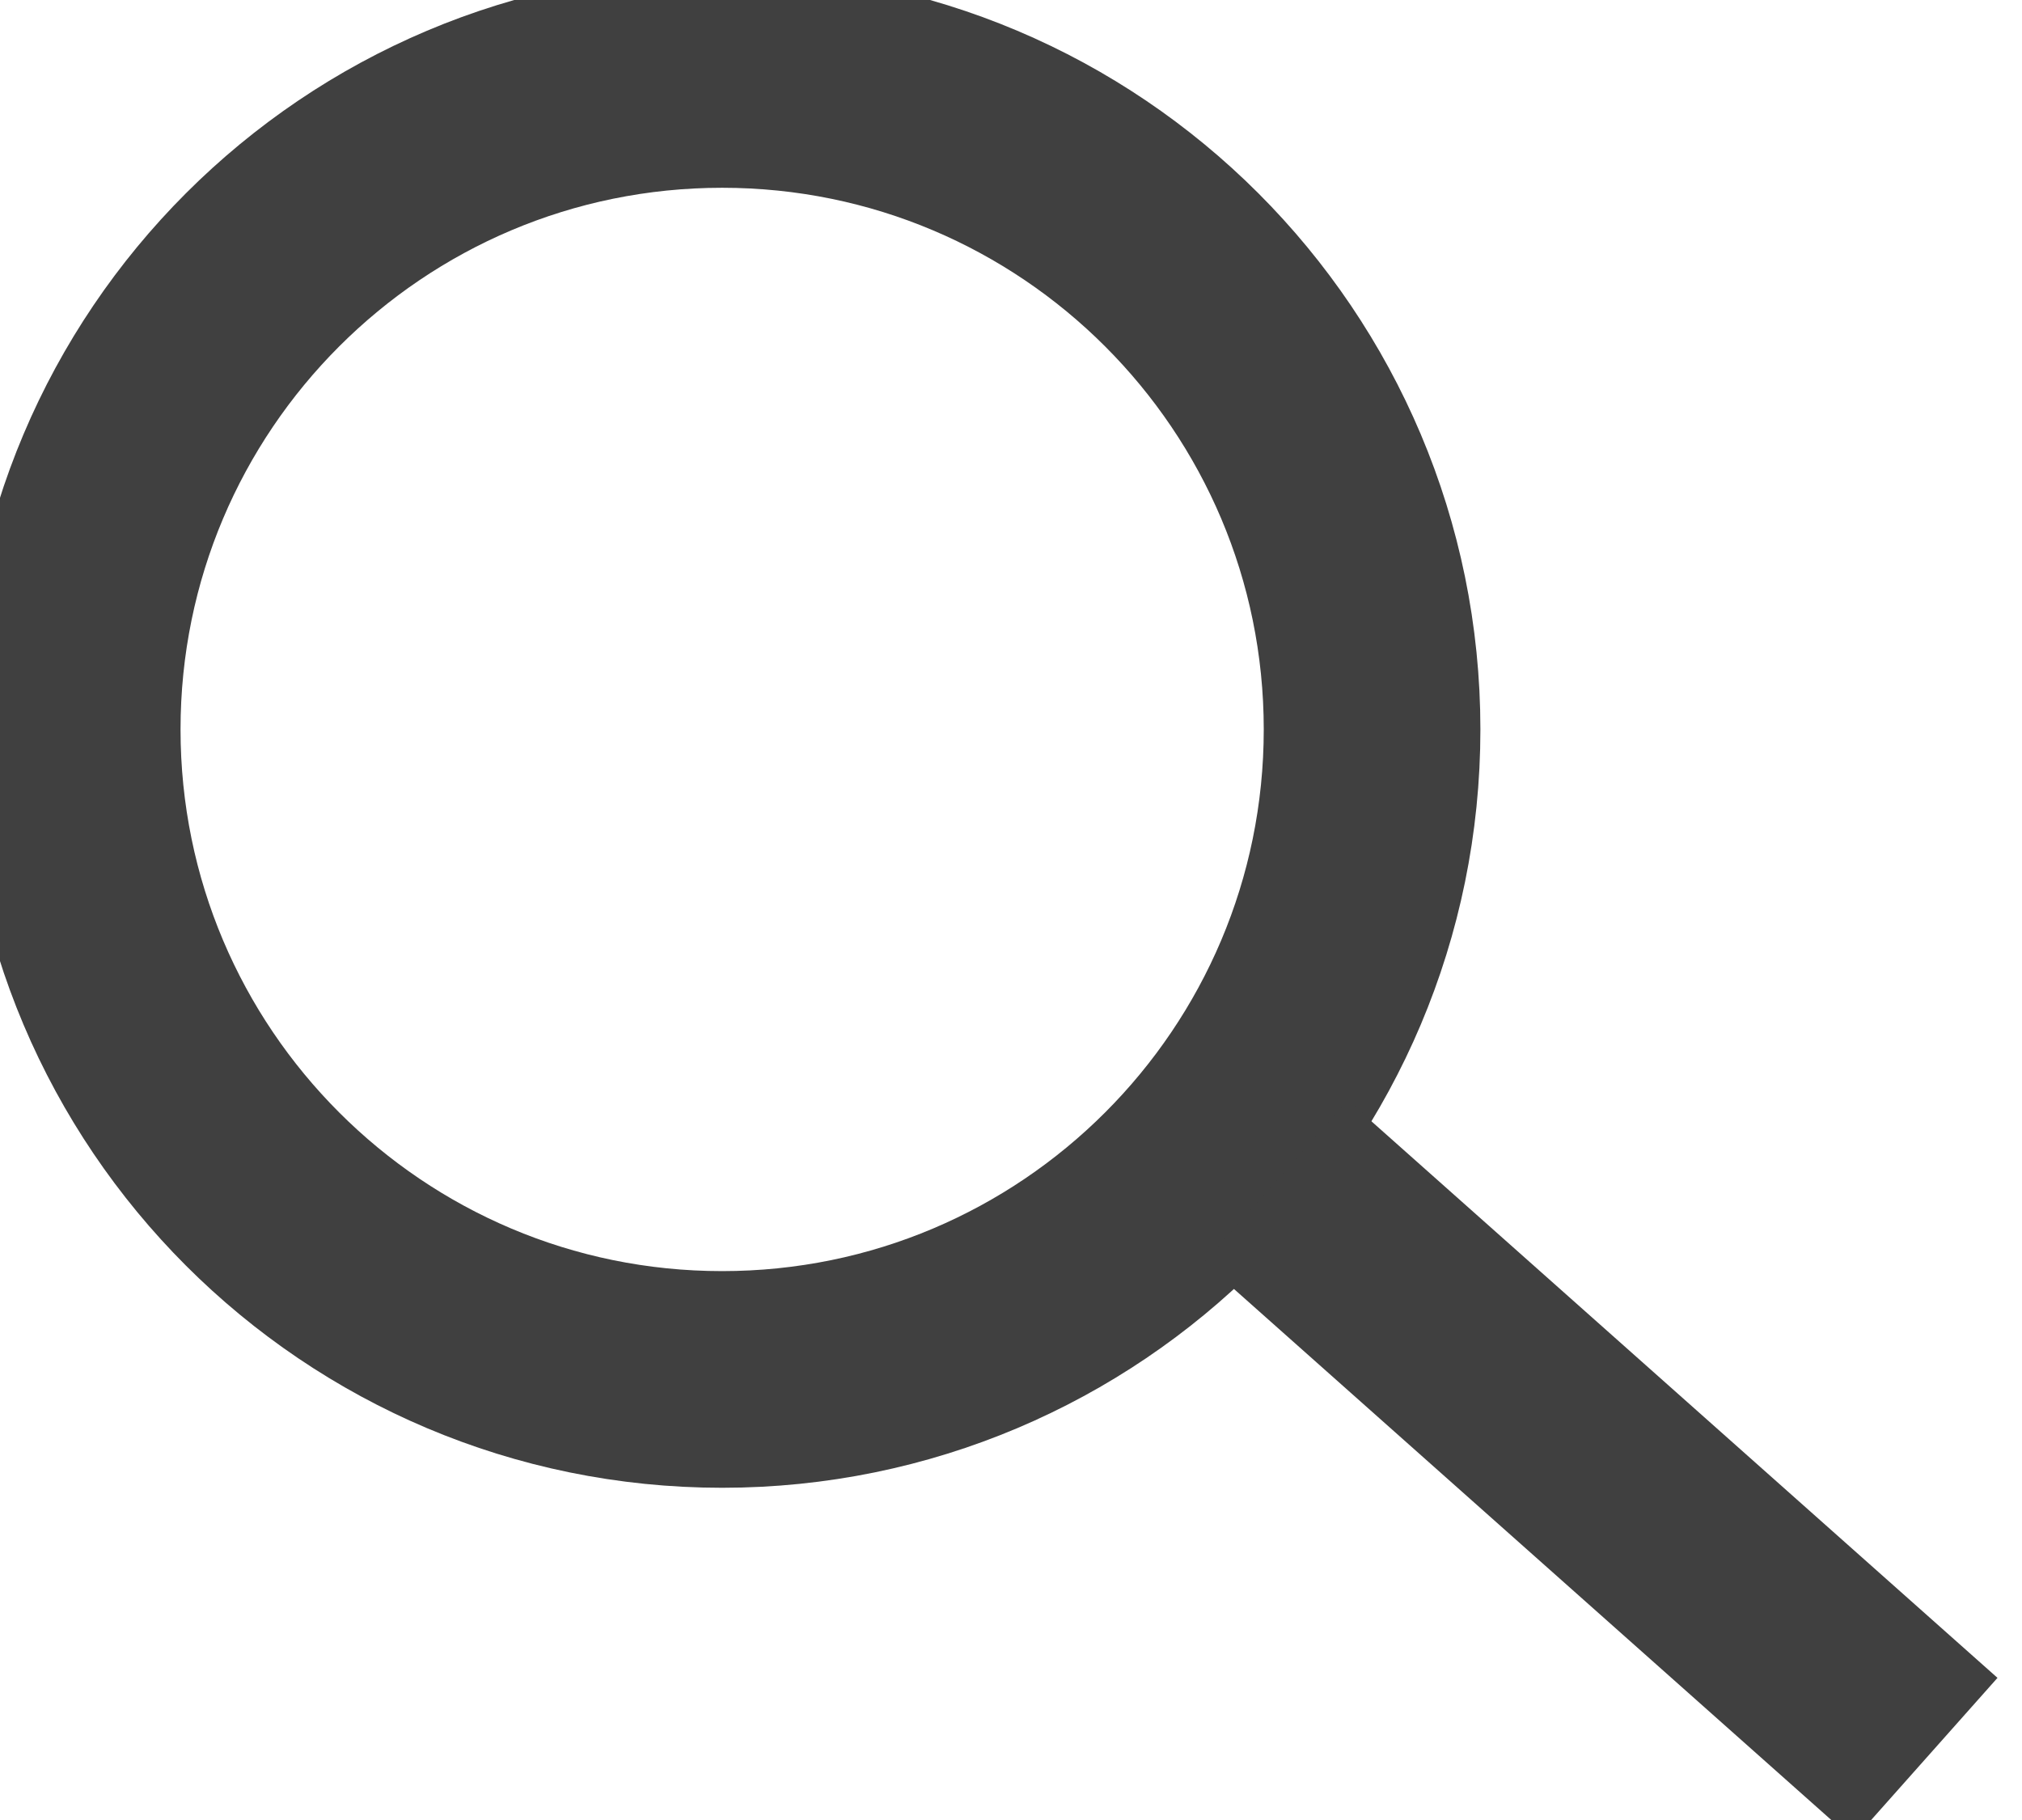
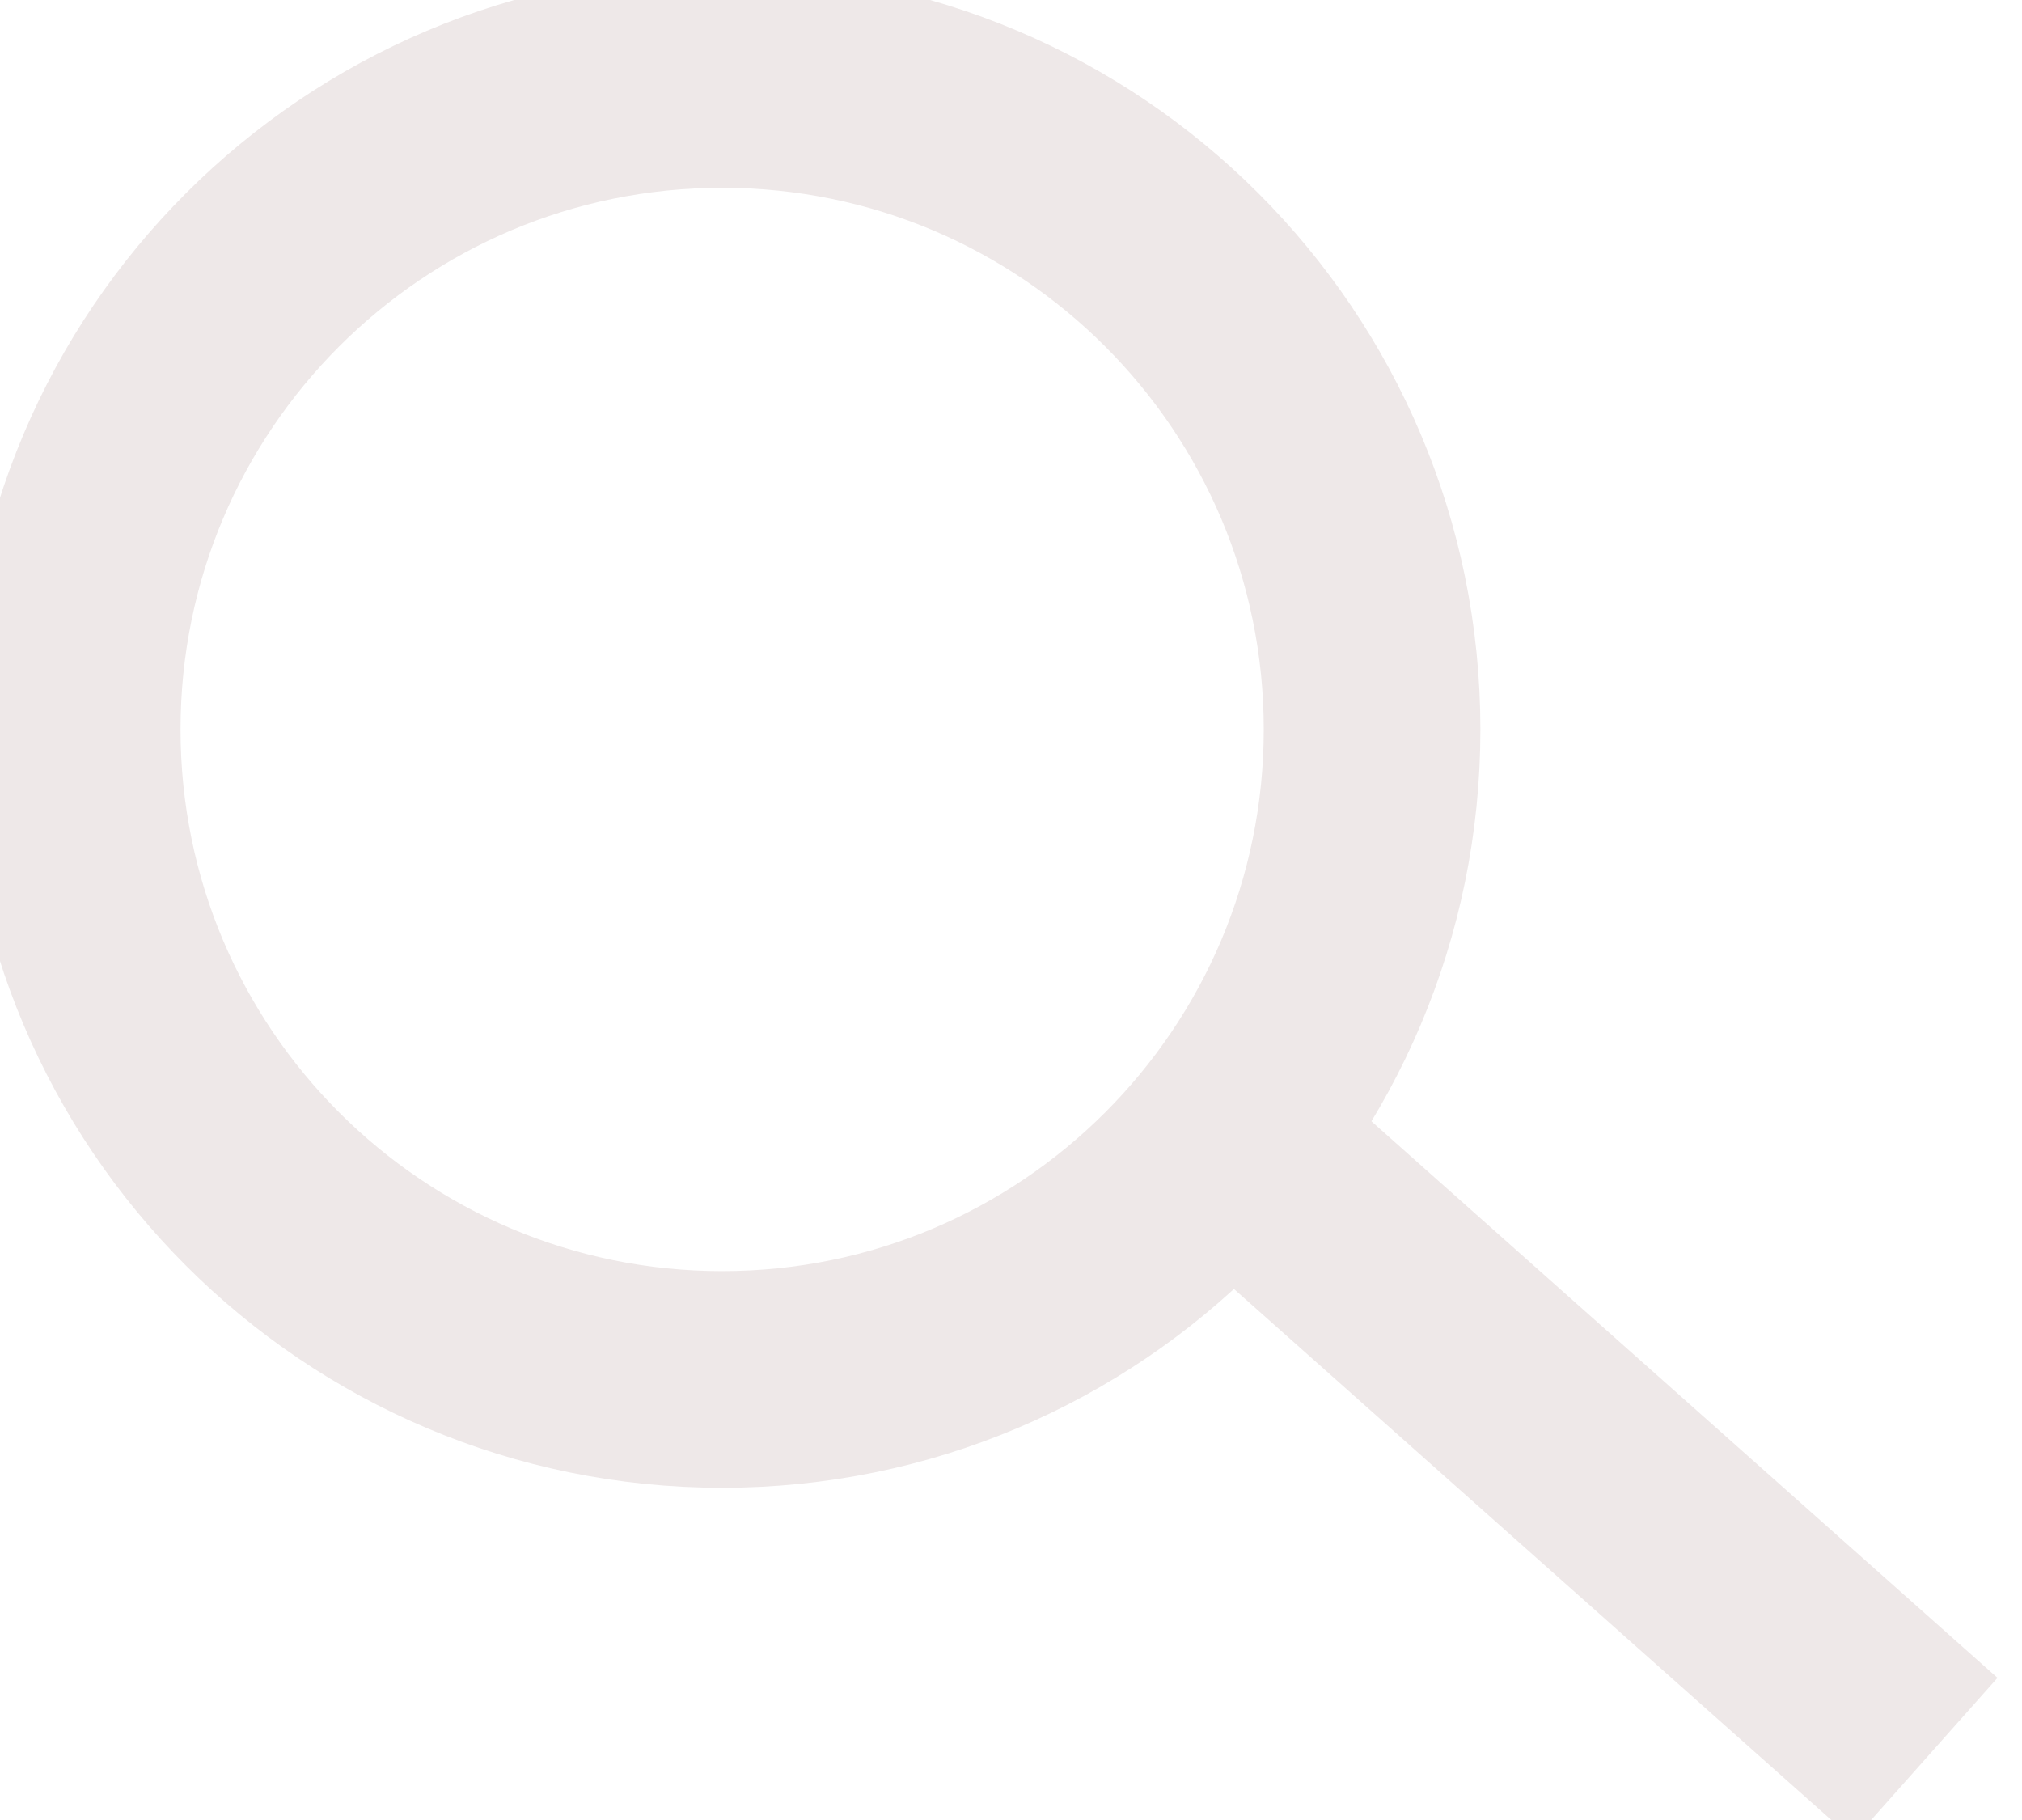
<svg xmlns="http://www.w3.org/2000/svg" width="30" height="27" viewBox="0 0 28 25" fill="none">
-   <circle cx="10" cy="10" r="9" stroke="#404040" stroke-width="3" />
-   <line x1="17.664" y1="16.253" x2="26.664" y2="24.253" stroke="#404040" stroke-width="3" />
+   <circle cx="10" cy="10" r="9" stroke="rgb(238, 232, 232)" stroke-width="3" />
+   <line x1="17.664" y1="16.253" x2="26.664" y2="24.253" stroke="rgb(238, 232, 232)" stroke-width="3" />
</svg>
